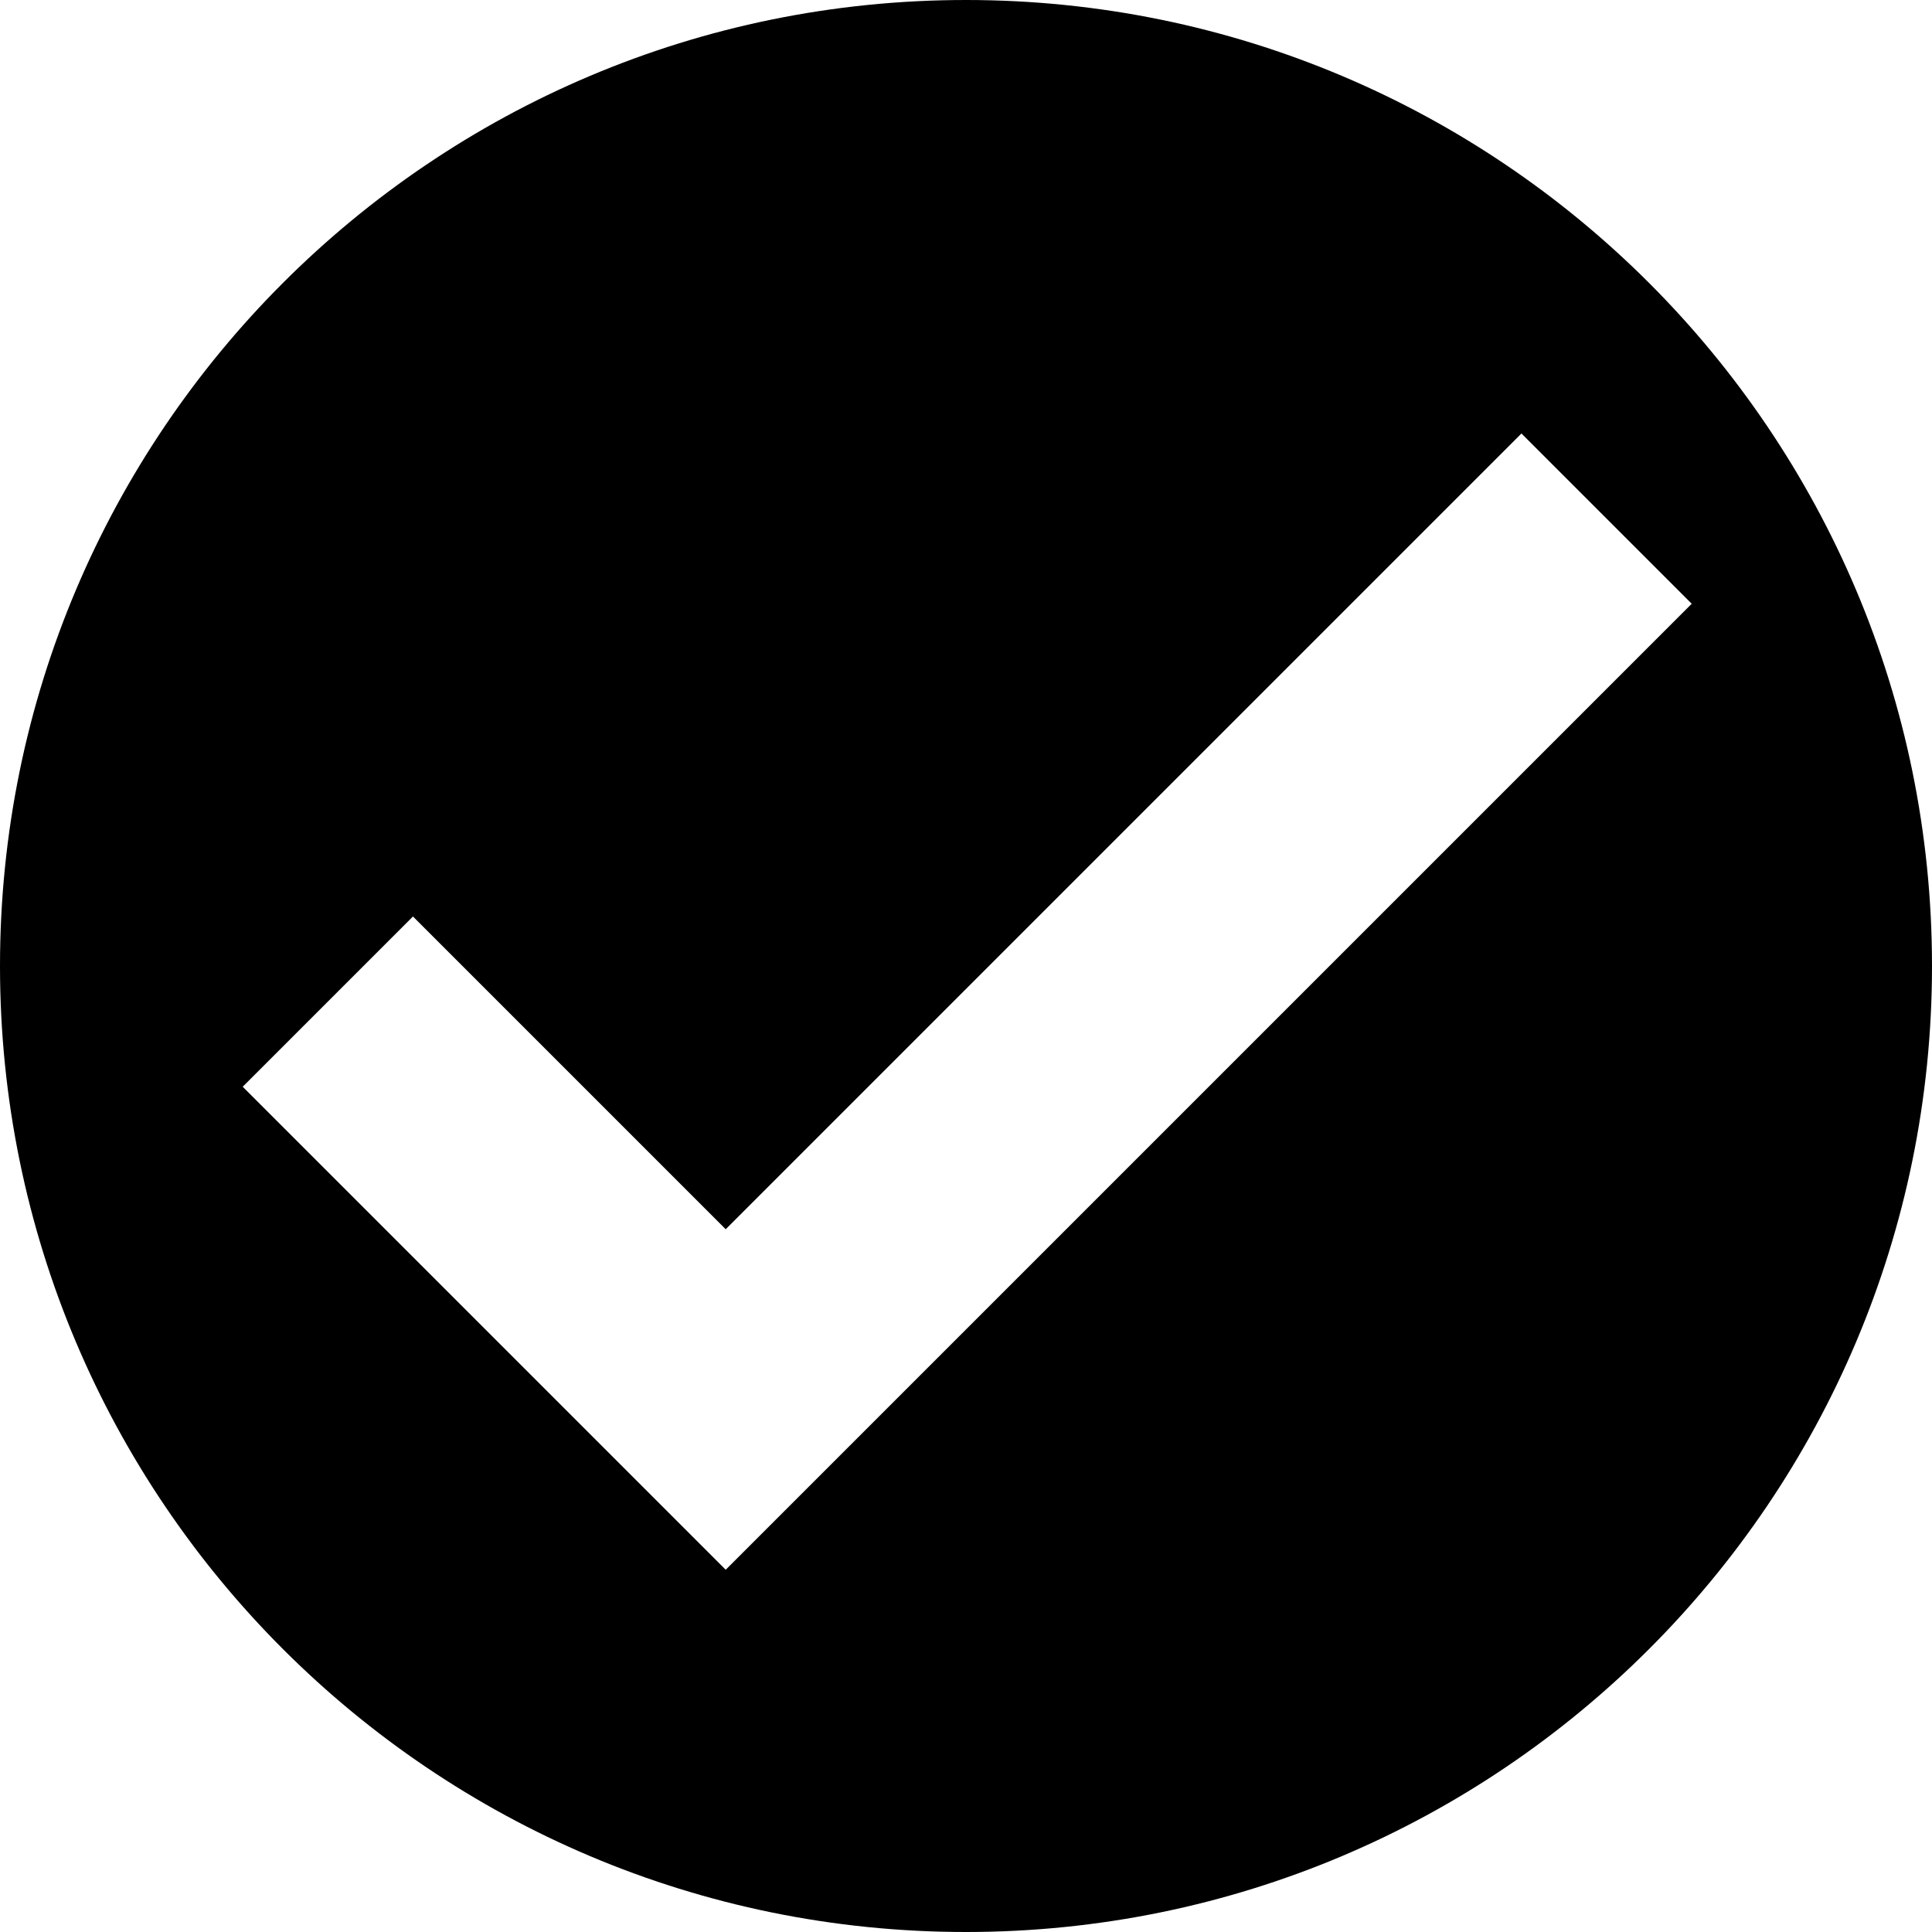
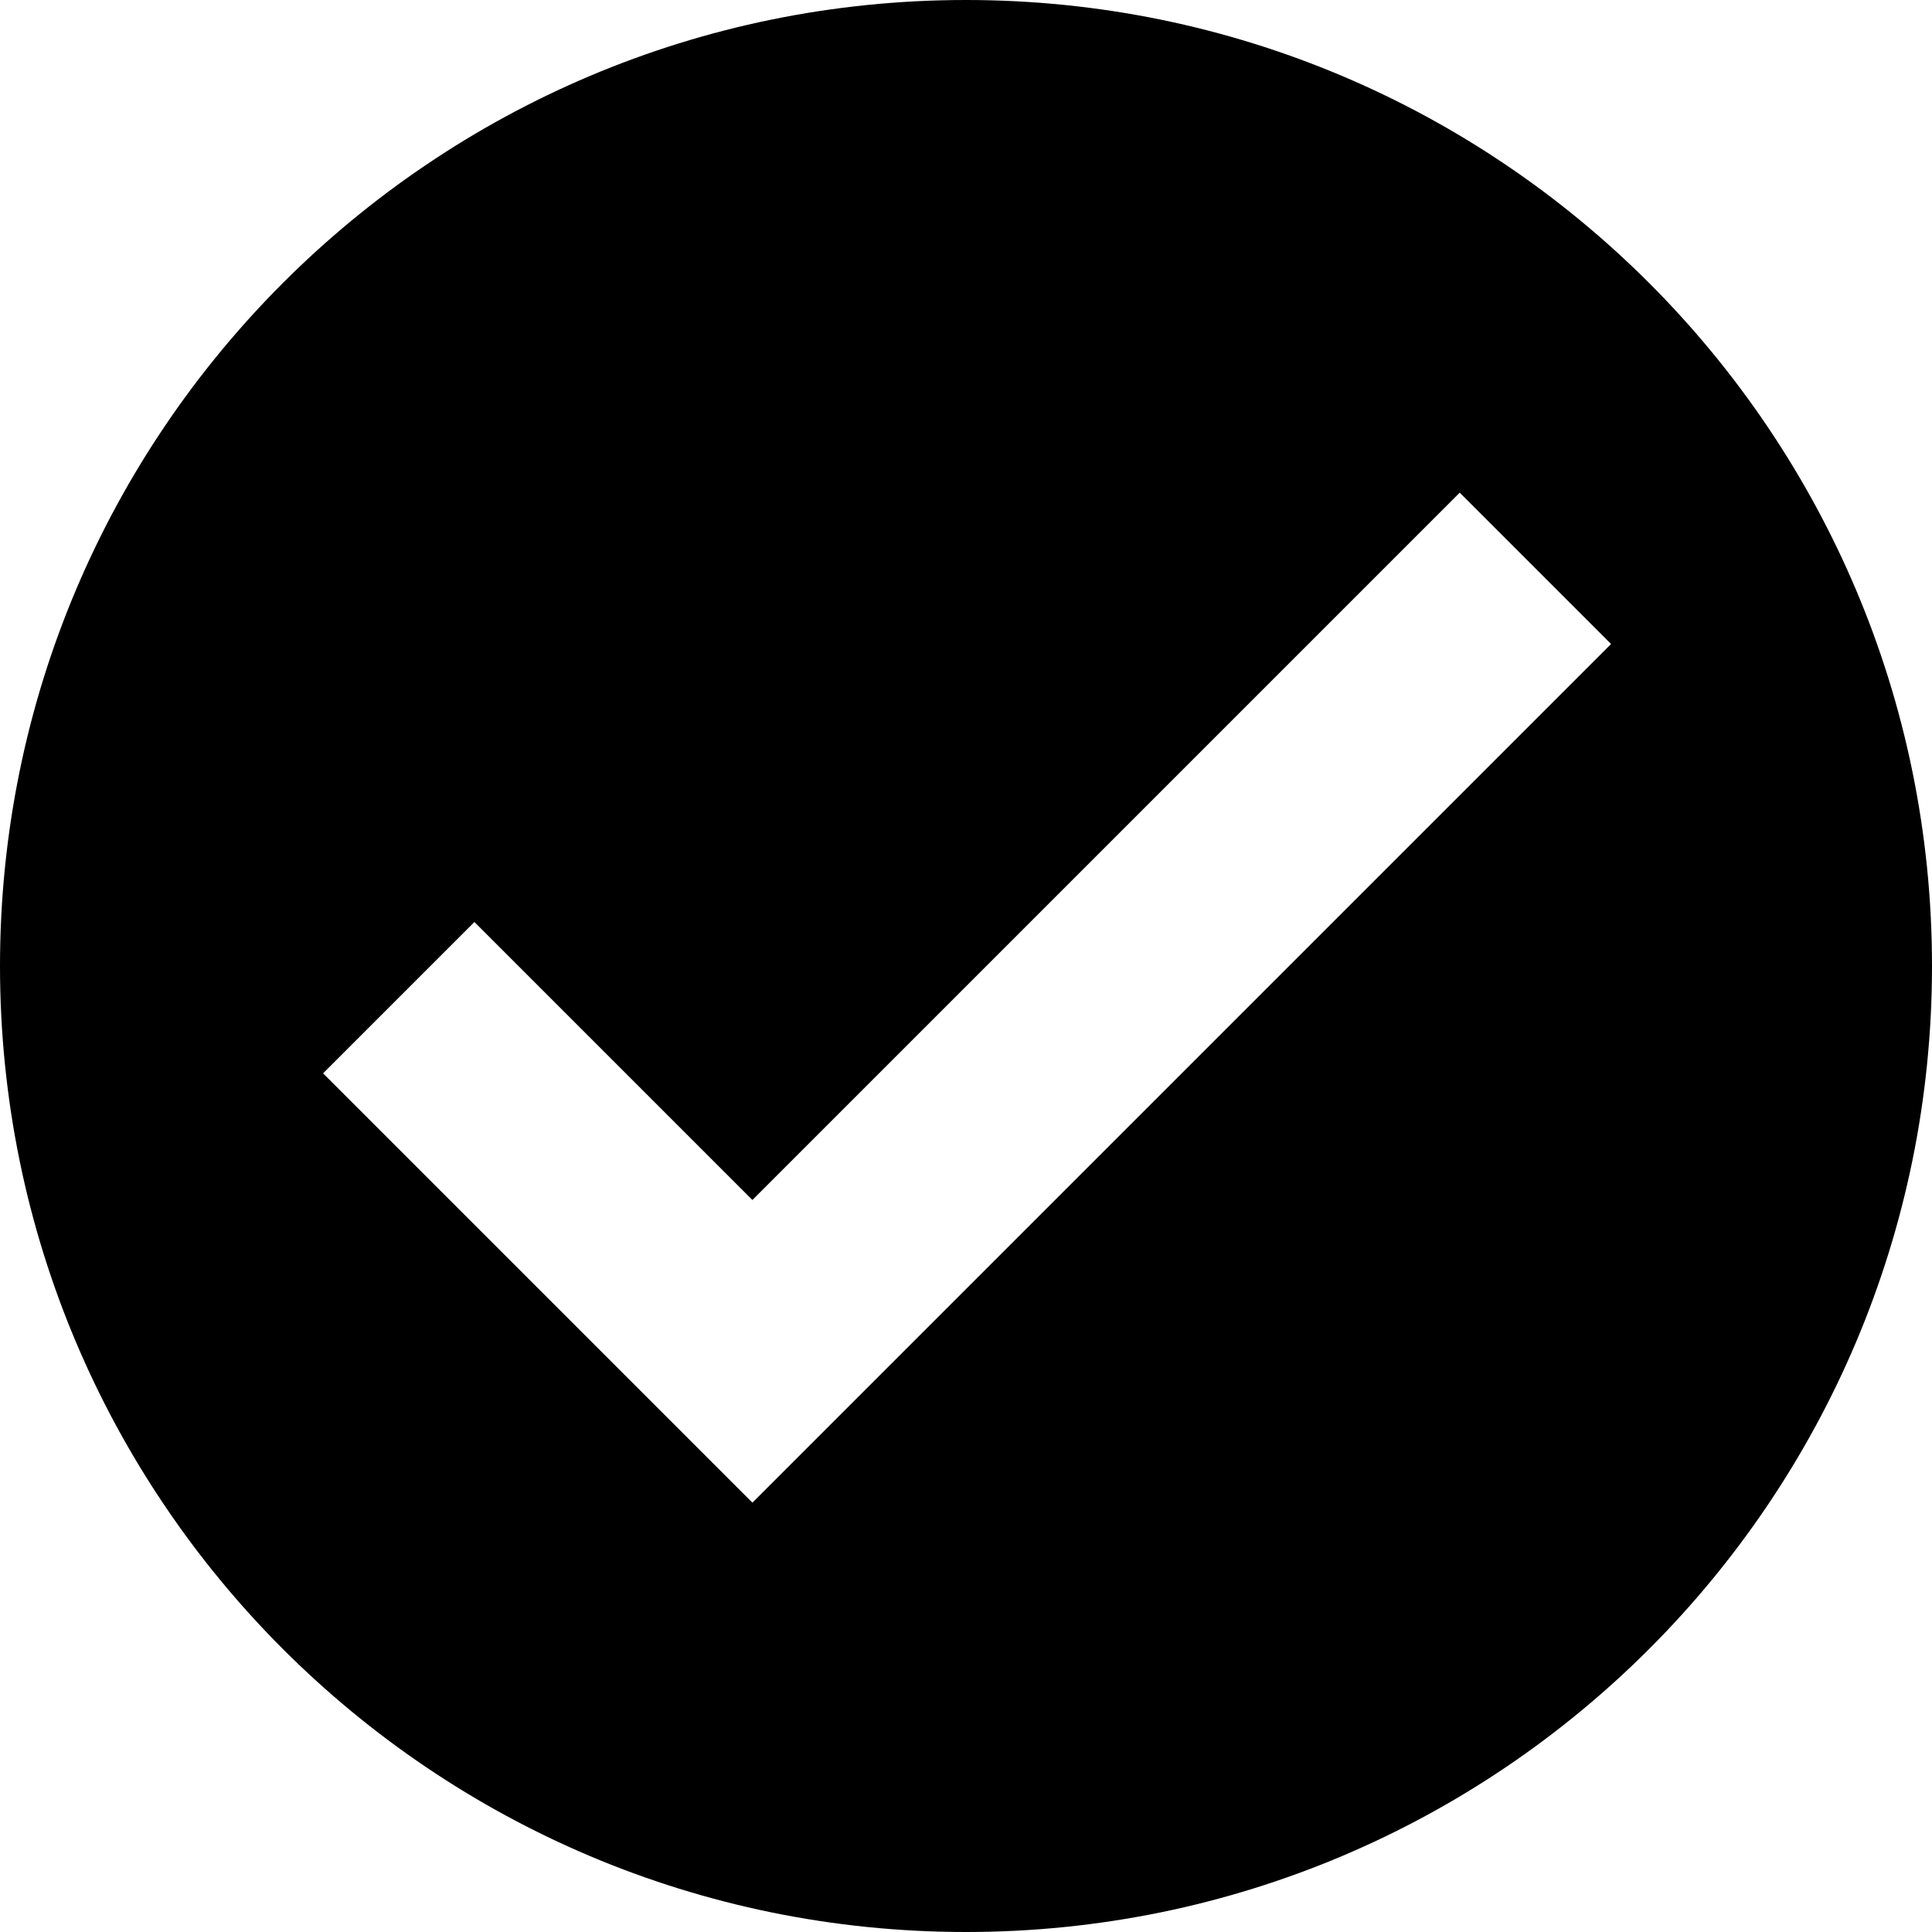
- <svg xmlns="http://www.w3.org/2000/svg" width="16" height="16" version="1.1" viewBox="0 0 16 16">
-   <path d="m8 0a8 8 0 0 0-8 8 8 8 0 0 0 8 8 8 8 0 0 0 8-8 8 8 0 0 0-8-8zm4.6 3.59 1.41 1.41-8 8-4-4 1.41-1.41 2.59 2.59 6.59-6.59z" />
+ <svg xmlns="http://www.w3.org/2000/svg" width="18" height="18" version="1.1" viewBox="0 0 18 18" id="svg4">
+   <defs id="defs8" />
+   <path id="path343" d="M 9 0 A 9 9 0 0 0 0 9 A 9 9 0 0 0 9 18 A 9 9 0 0 0 18 9 A 9 9 0 0 0 9 0 z M 13.6 4.59 L 15.01 6 L 7.01 14 L 3.01 10 L 4.42 8.59 L 7.01 11.18 L 13.6 4.59 z " />
</svg>
